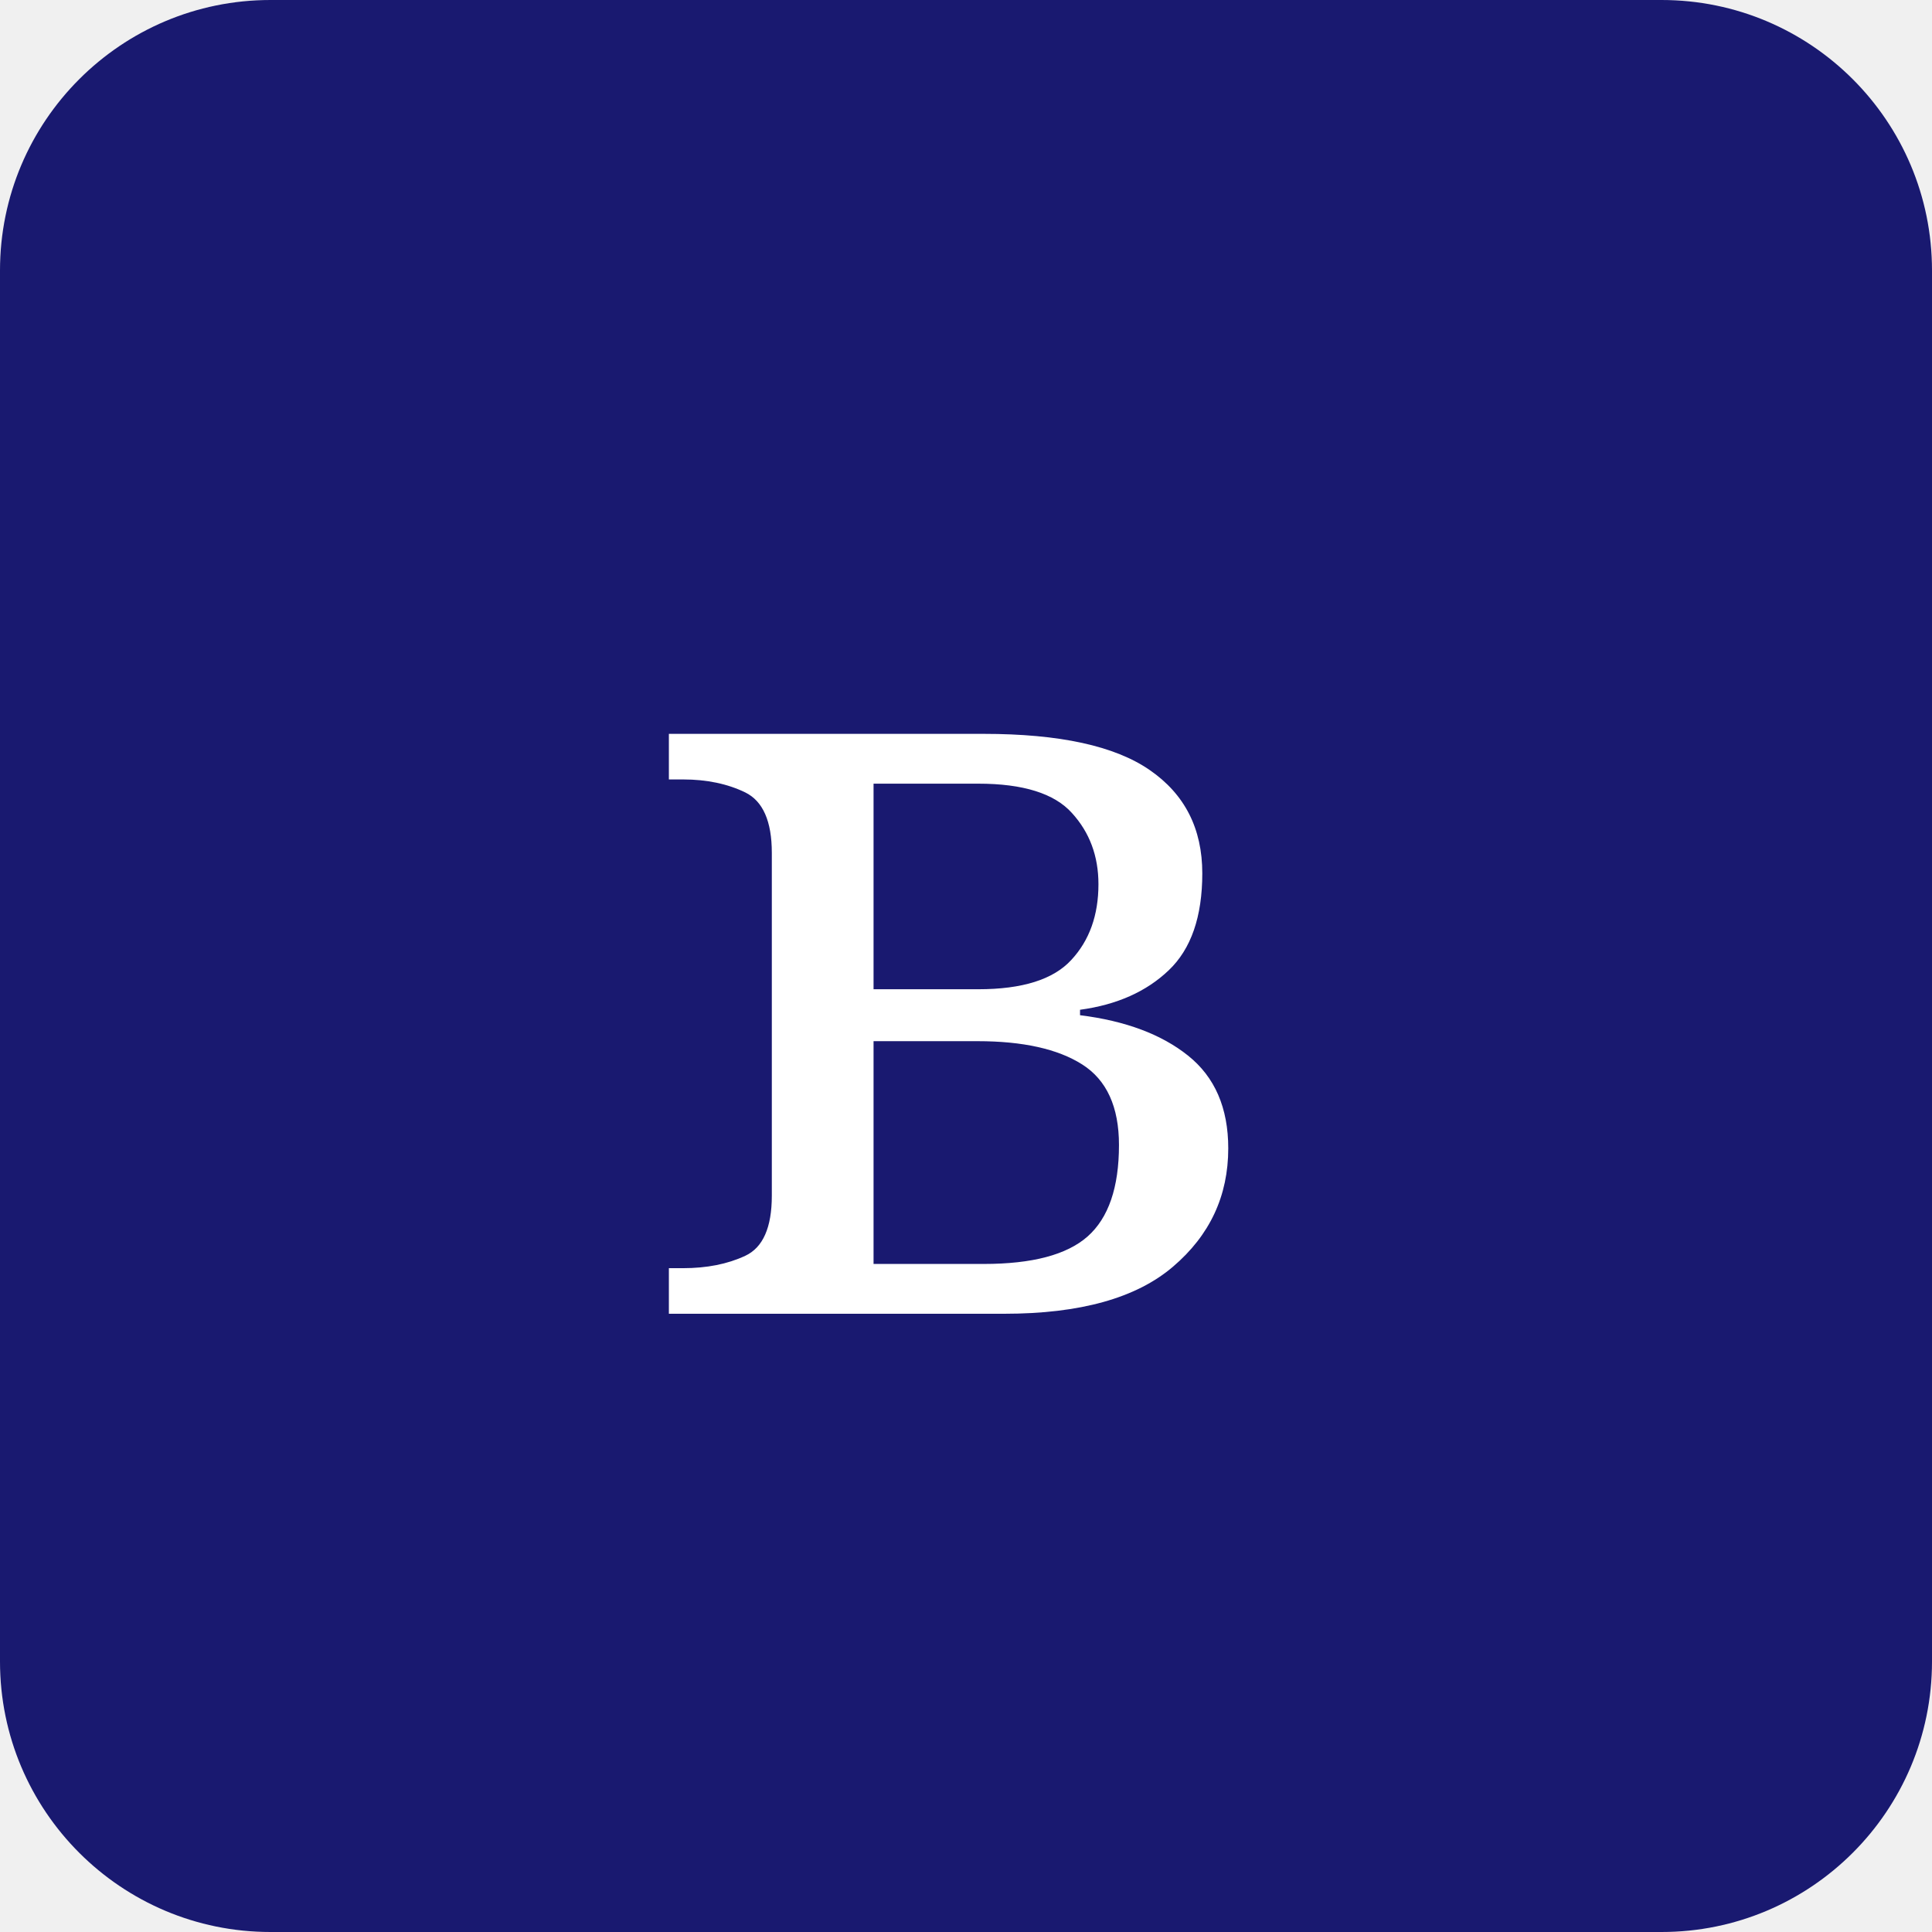
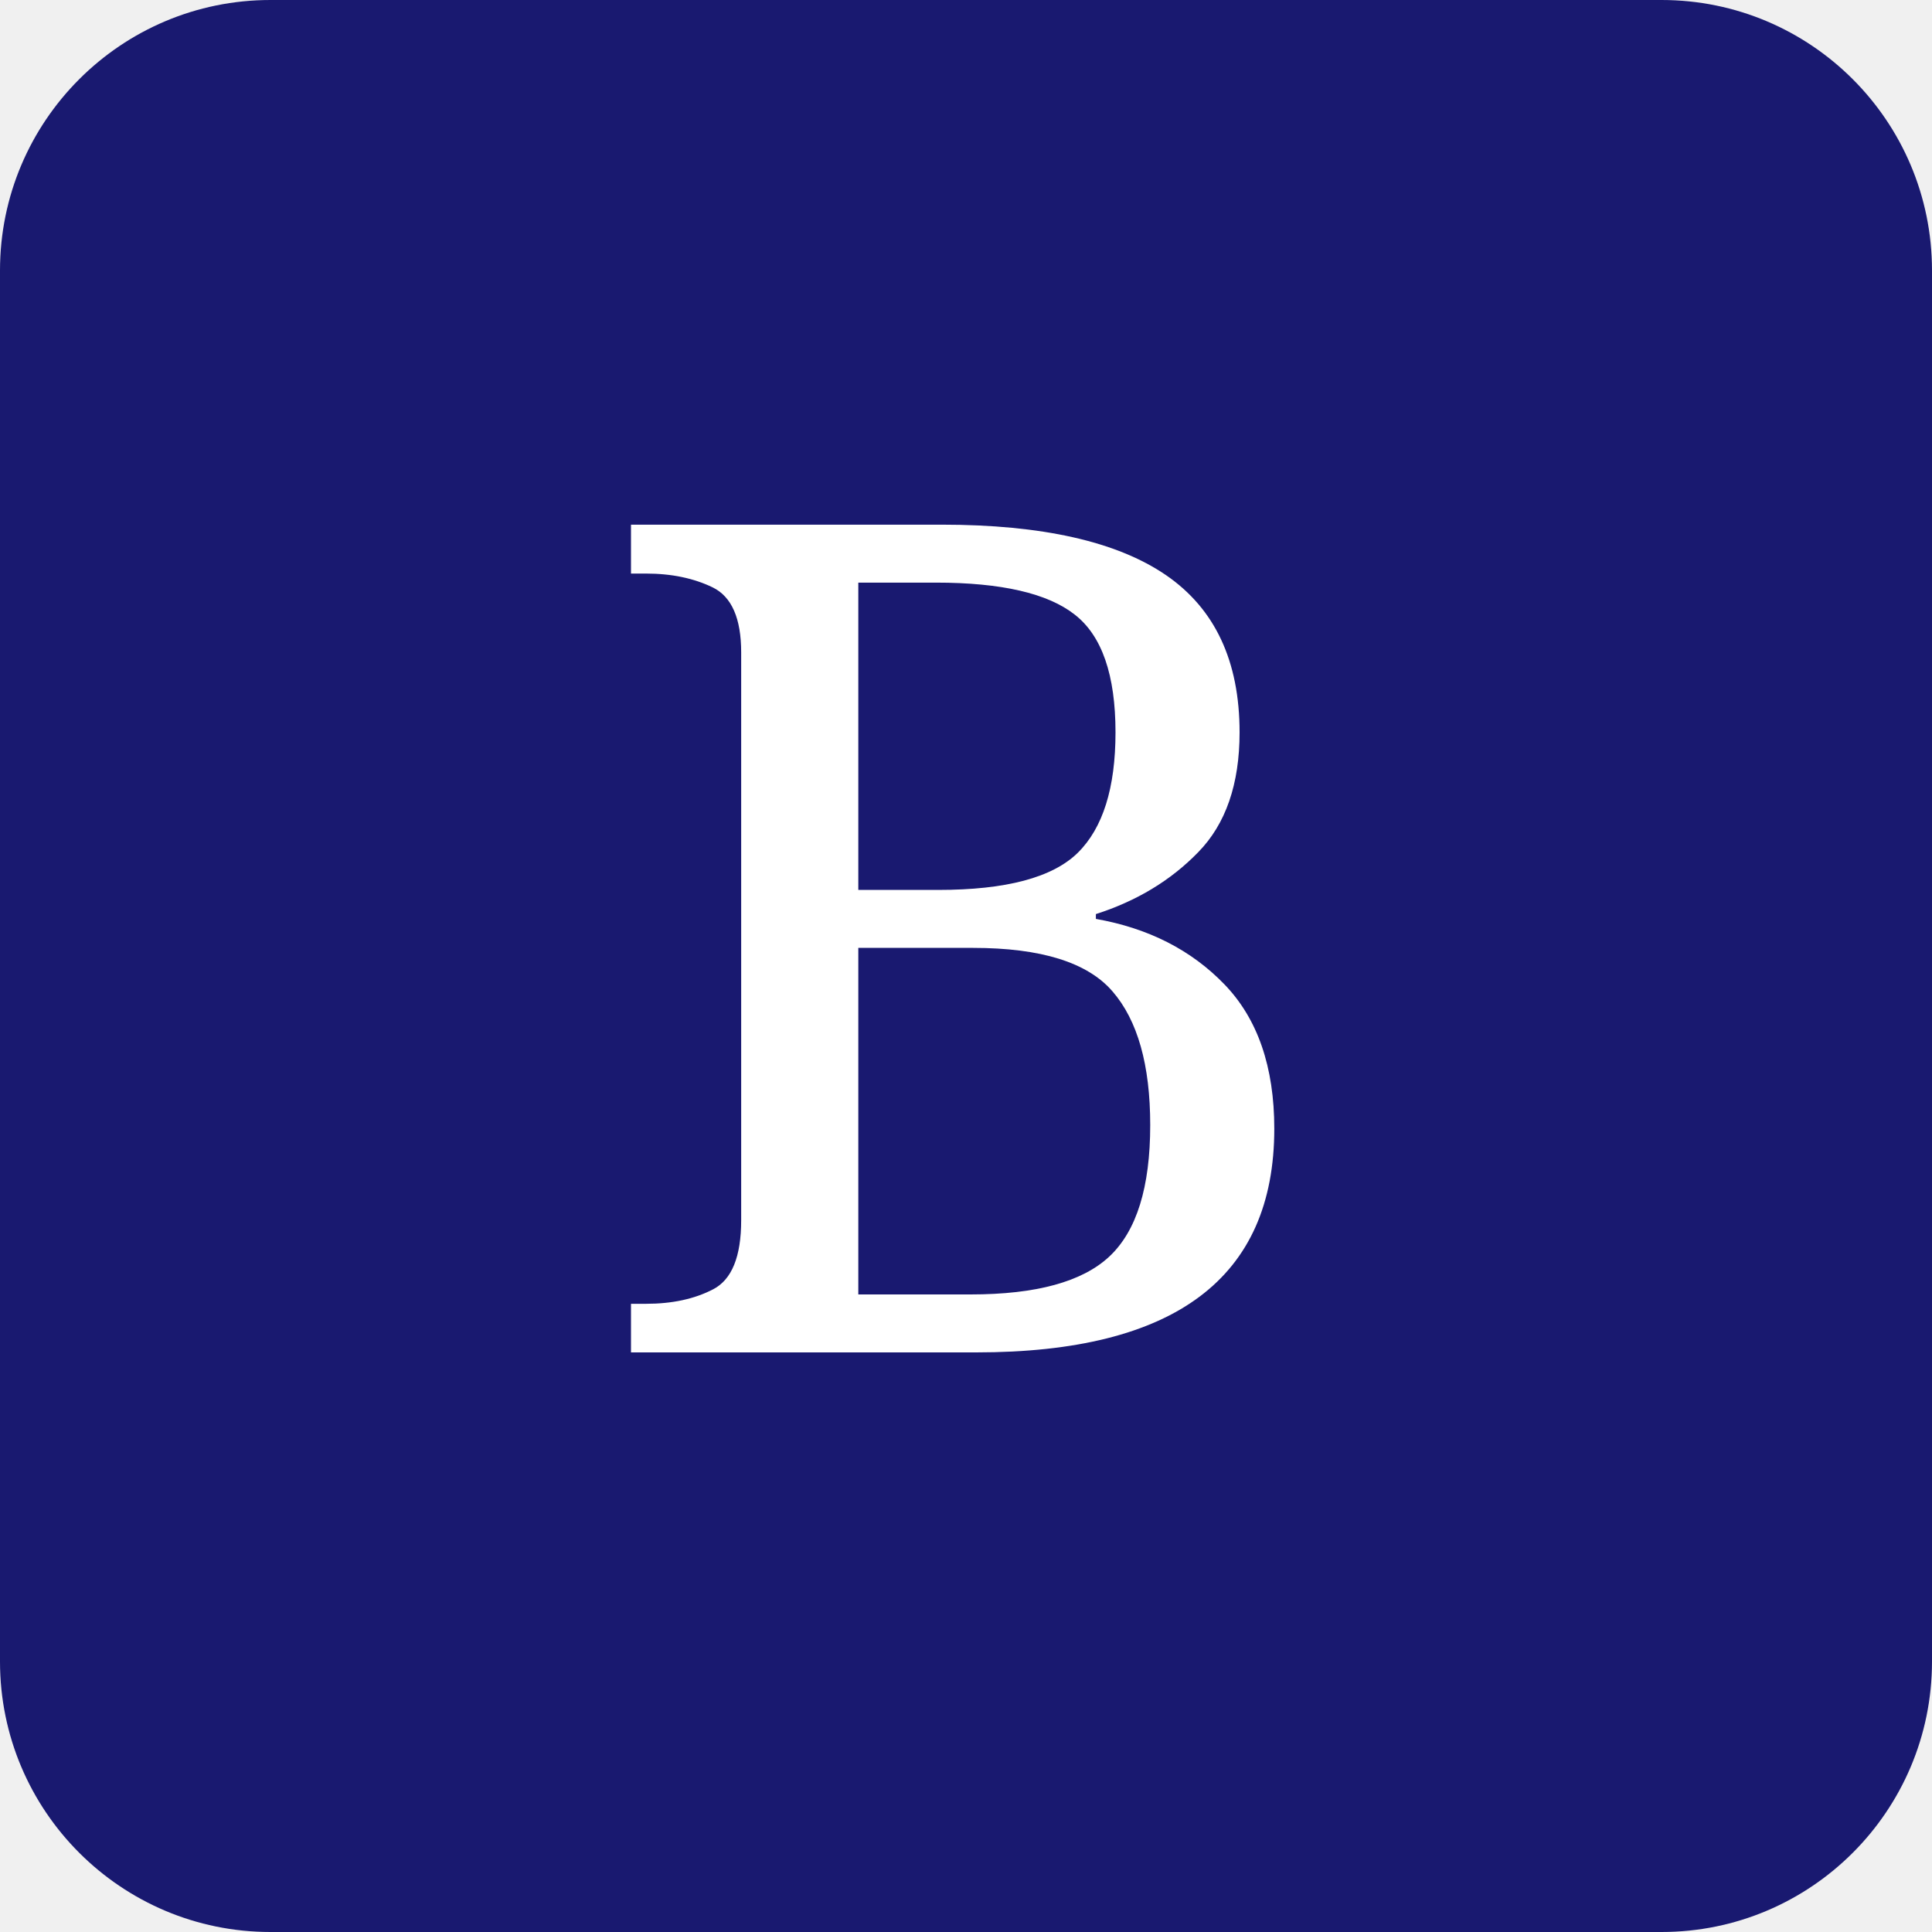
<svg xmlns="http://www.w3.org/2000/svg" viewBox="0 0 100 100">
  <rect width="100" height="100" rx="14" fill="#191970" />
-   <text x="50" y="68" font-family="Spectral, Georgia, serif" font-size="56" font-weight="300" text-anchor="middle" fill="#ffffff">в</text>
+   <text x="50" y="70" font-family="Spectral, Georgia, serif" font-size="60" font-weight="300" text-anchor="middle" fill="#ffffff">В</text>
</svg>
